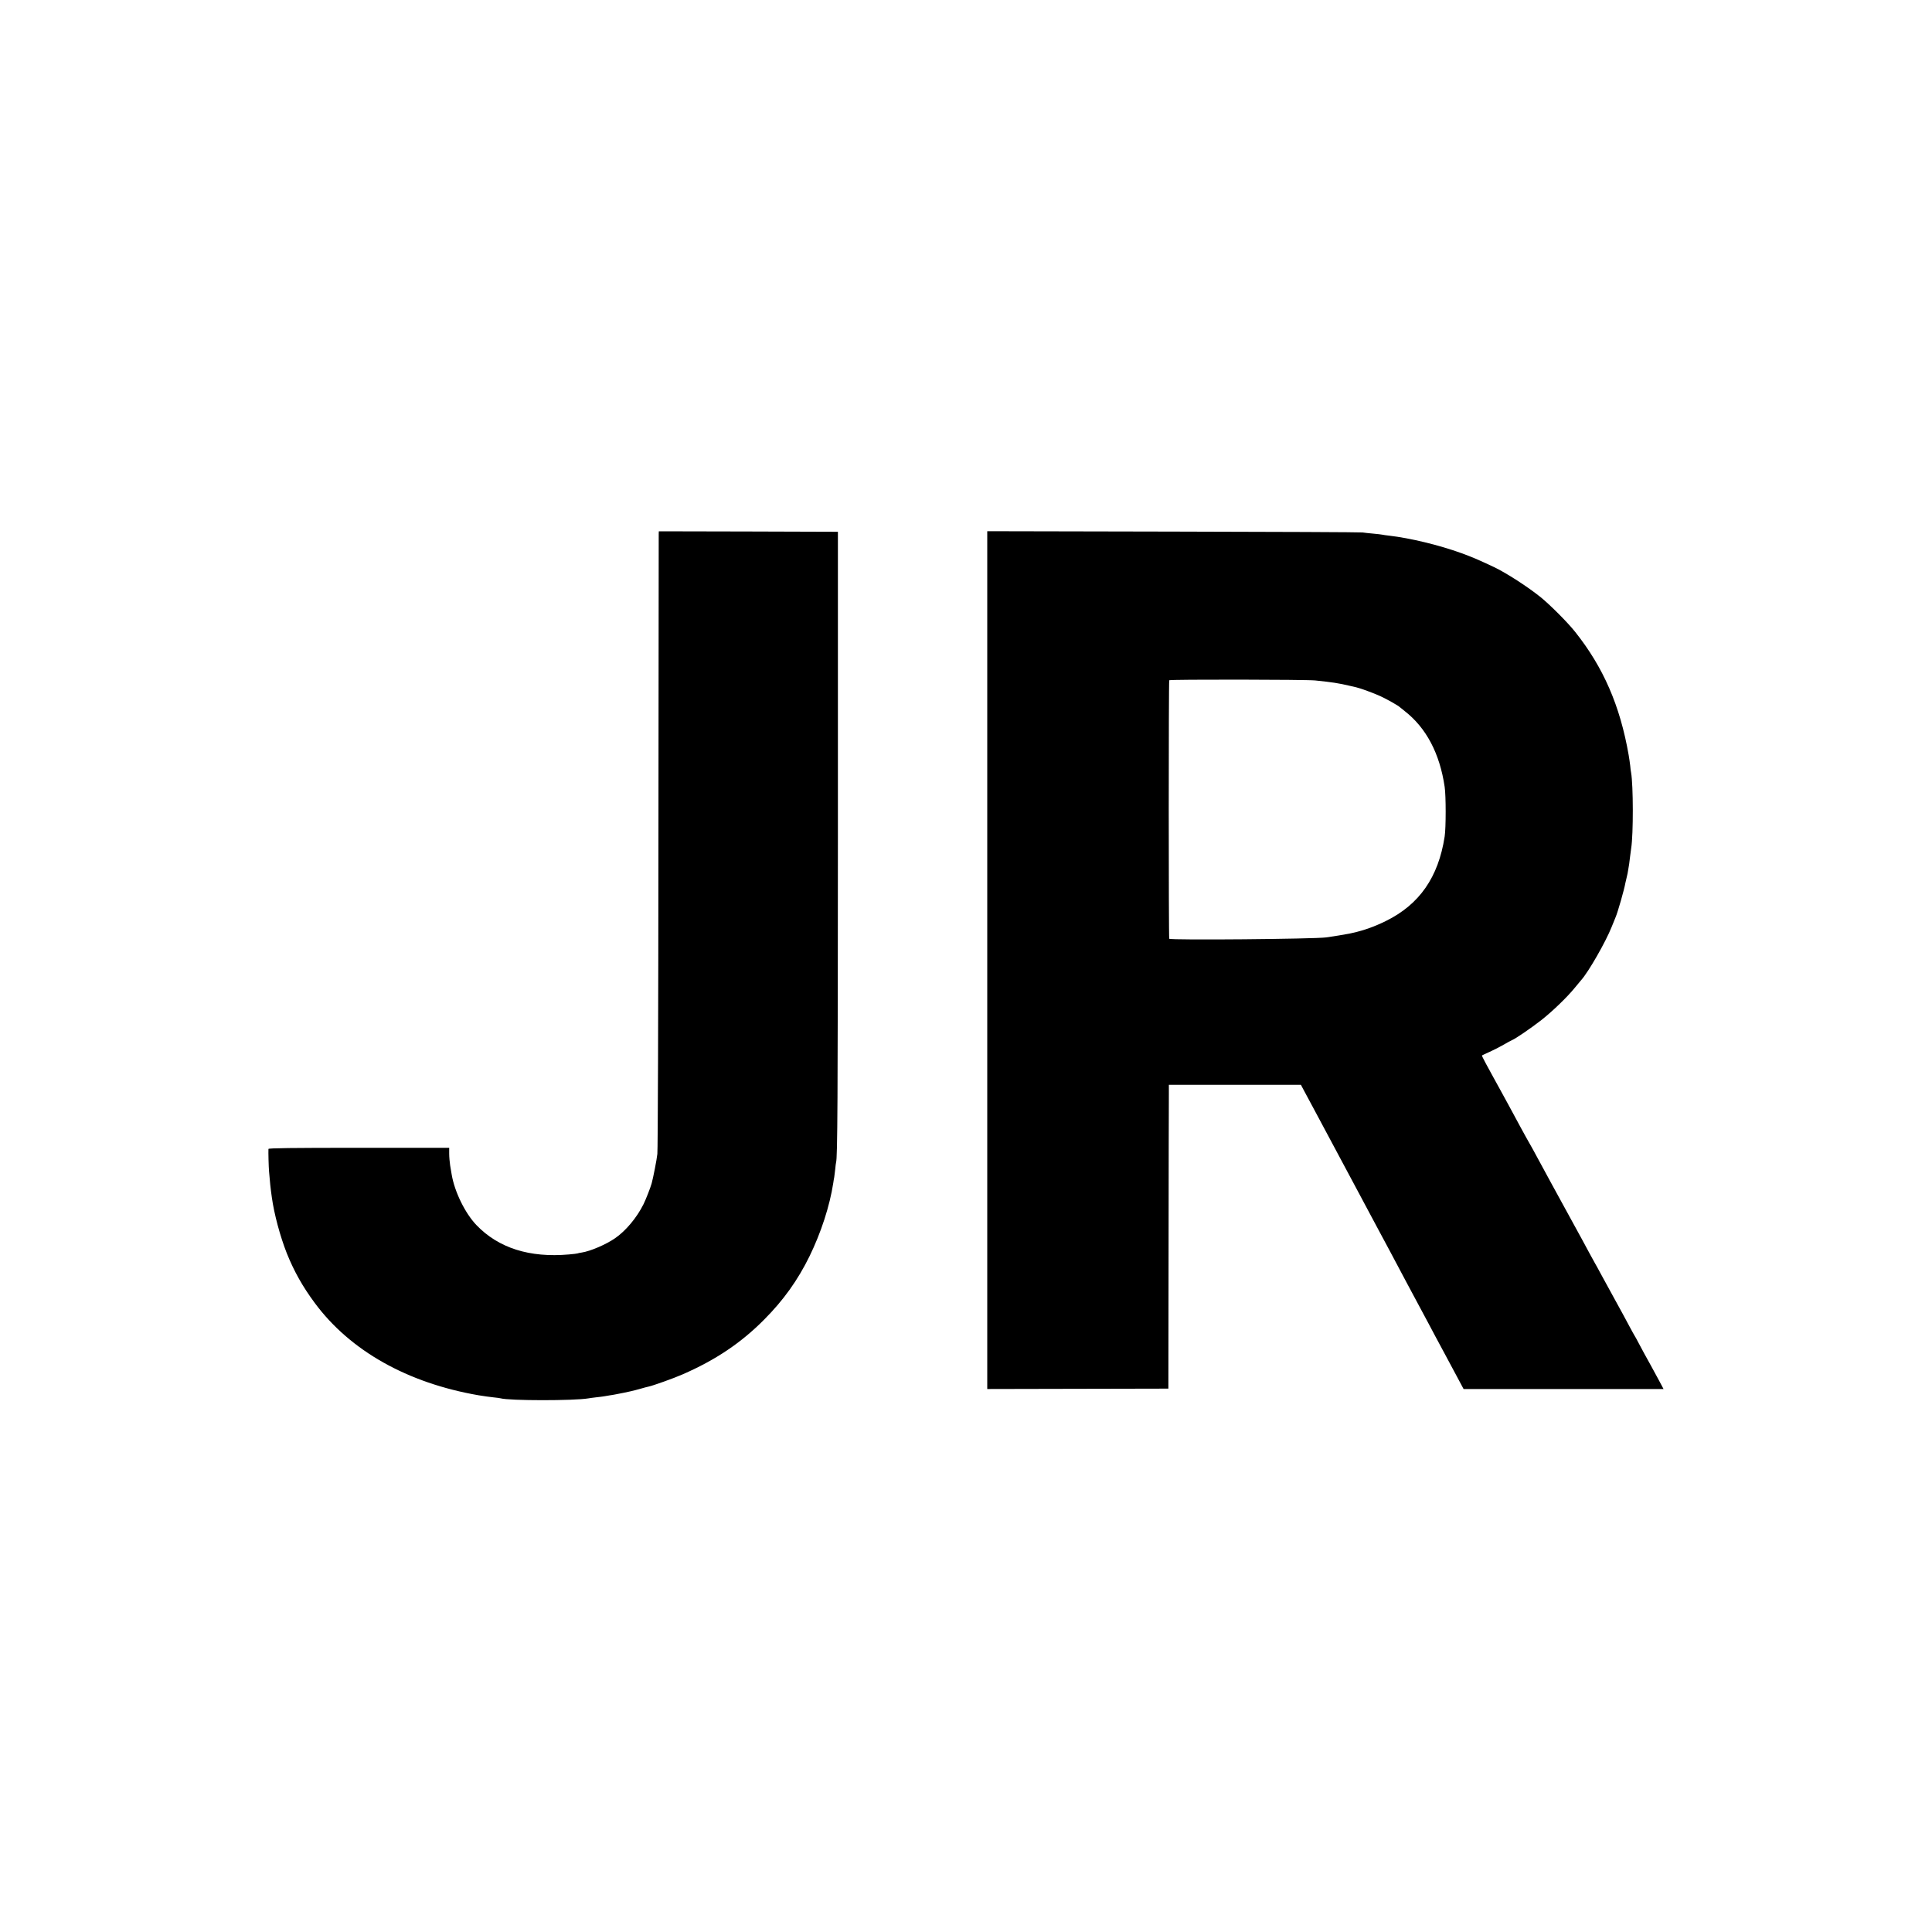
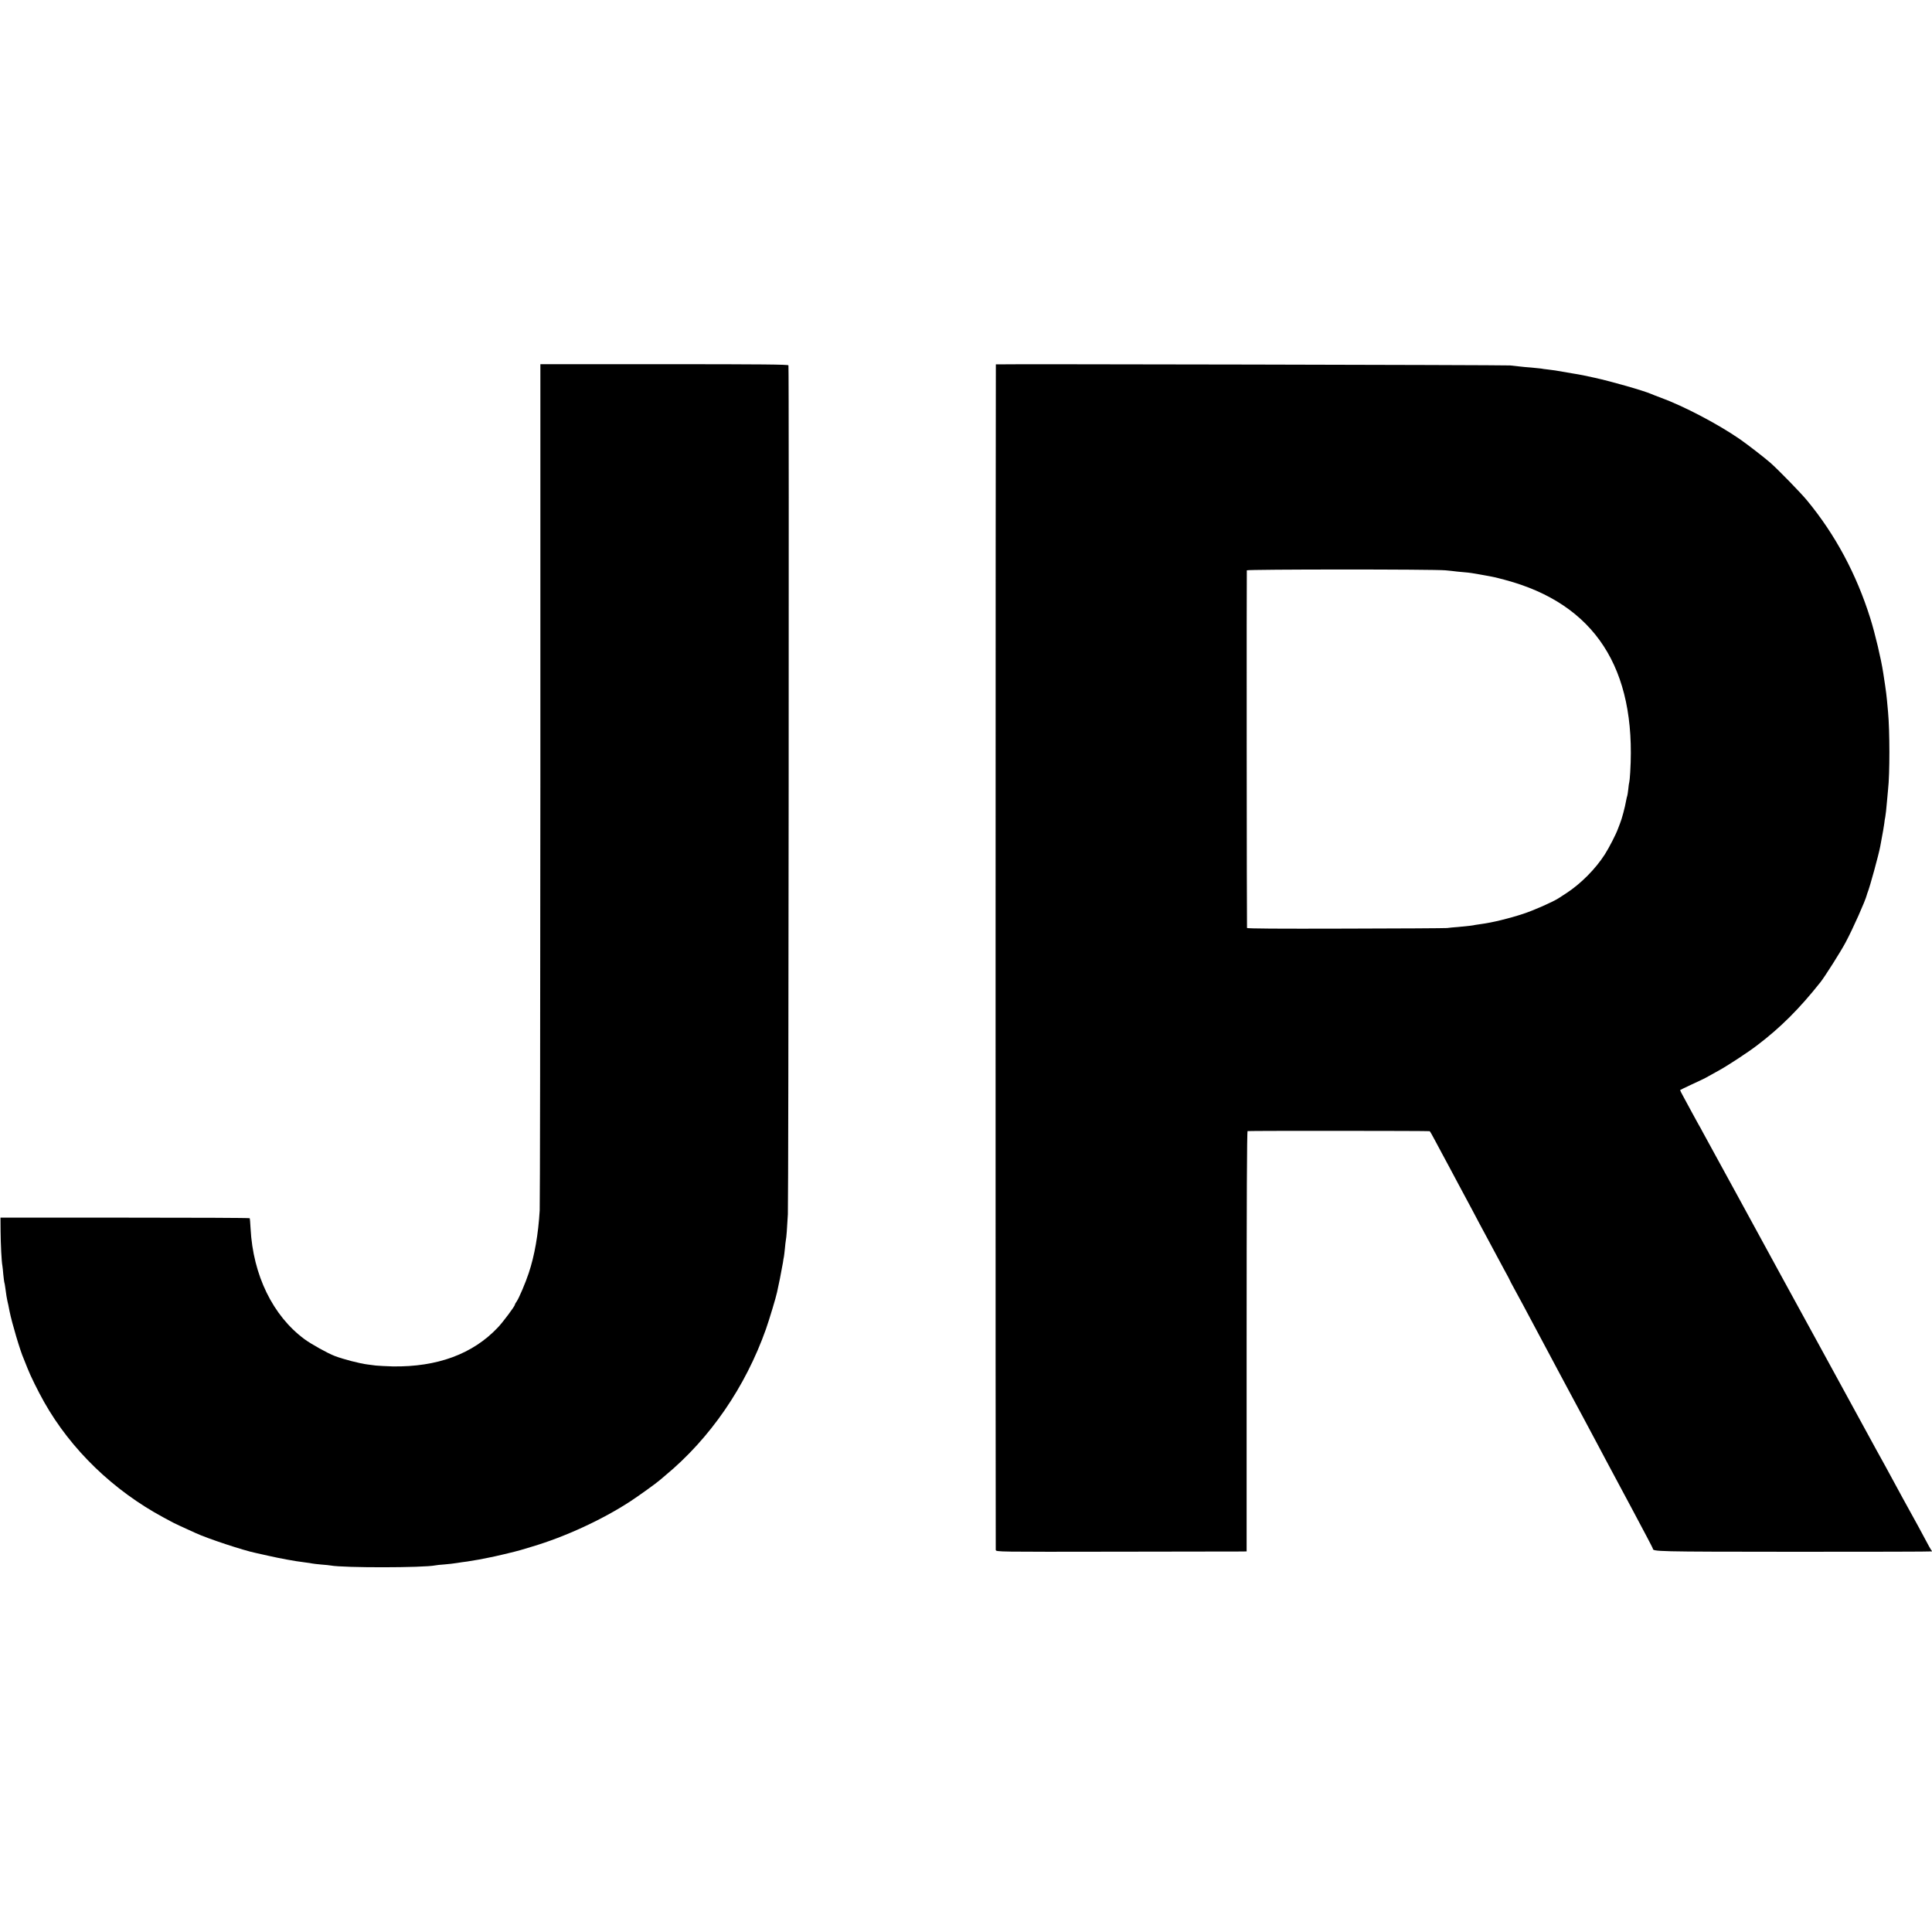
<svg xmlns="http://www.w3.org/2000/svg" version="1.0" width="2000pt" height="2000pt" viewBox="0 0 2000 2000" preserveAspectRatio="xMidYMid meet">
  <g transform="translate(0,2000) scale(0.1,-0.1)" fill="#000000" stroke="none">
-     <path d="M6819 14473 c0 -16 -1 -1450 -3 -3188 -1 -1738 -6 -3191 -11 -3230 -6 -58 -43 -247 -59 -305 -12 -44 -62 -171 -84 -215 -70 -141 -184 -277 -296 -354 -93 -64 -253 -133 -343 -147 -21 -3 -40 -7 -43 -9 -3 -2 -44 -7 -90 -11 -408 -36 -730 66 -959 305 -117 123 -225 344 -255 521 -3 19 -10 62 -16 95 -5 33 -10 88 -10 122 l0 61 -935 0 c-695 0 -935 -3 -936 -12 -2 -31 2 -187 6 -231 10 -117 17 -187 20 -203 1 -9 6 -39 9 -67 24 -173 85 -401 155 -579 75 -186 163 -344 290 -515 366 -494 959 -828 1696 -955 50 -8 118 -18 150 -21 33 -3 67 -8 75 -10 93 -26 762 -26 910 -1 14 3 50 7 81 11 31 3 67 8 80 10 13 3 39 7 59 10 20 3 47 7 60 10 127 24 195 40 254 57 38 11 78 22 90 24 41 8 263 87 351 126 342 149 606 326 846 568 200 201 347 407 469 655 120 246 209 520 246 759 3 21 7 48 10 60 2 11 6 48 10 81 3 33 7 66 9 72 15 47 18 624 19 3398 l0 3130 -927 3 -927 2 -1 -27z" />
-     <path d="M10220 10061 l0 -4440 938 2 937 2 2 1470 c1 809 2 1516 3 1573 l0 102 683 0 684 0 25 -47 c27 -49 55 -101 125 -233 22 -41 126 -235 230 -430 105 -195 212 -395 238 -445 26 -49 62 -117 80 -150 18 -33 70 -130 115 -215 46 -85 95 -177 110 -205 15 -27 53 -99 85 -160 32 -60 70 -132 85 -160 15 -27 49 -90 75 -140 26 -49 60 -112 75 -140 15 -27 49 -90 75 -140 46 -87 99 -187 155 -290 15 -27 68 -127 119 -222 l92 -172 1035 0 1035 0 -49 92 c-54 100 -113 208 -149 272 -12 22 -38 72 -59 110 -20 39 -40 75 -44 80 -4 6 -29 51 -55 100 -26 50 -96 178 -155 285 -59 107 -124 227 -145 265 -21 39 -45 84 -55 100 -10 17 -34 62 -55 100 -34 64 -116 215 -185 340 -45 81 -378 691 -405 743 -15 26 -30 54 -35 62 -12 18 -158 287 -213 390 -22 41 -59 109 -82 150 -23 41 -58 104 -77 140 -19 36 -54 100 -78 143 -23 43 -41 79 -39 81 2 2 38 18 79 37 41 18 107 52 145 74 39 23 78 44 88 48 34 13 193 122 299 204 115 90 268 237 349 336 28 34 58 71 68 82 74 82 253 394 315 550 15 39 34 84 41 101 22 51 89 285 101 354 3 14 9 41 14 60 5 19 12 53 15 75 4 22 8 50 10 61 2 12 6 48 10 80 4 33 9 70 11 84 23 142 22 652 -1 782 -3 13 -7 44 -9 71 -3 26 -10 75 -16 110 -89 512 -262 909 -555 1277 -76 96 -258 278 -355 357 -135 109 -360 254 -485 313 -175 82 -225 103 -337 144 -232 84 -531 156 -748 181 -30 3 -62 8 -70 10 -8 2 -51 7 -95 11 -44 4 -93 9 -110 12 -16 3 -897 7 -1957 9 l-1928 4 0 -4440z m3395 2895 c175 -18 242 -28 360 -56 28 -6 57 -13 65 -15 41 -9 183 -61 248 -91 68 -31 190 -100 202 -114 3 -3 25 -21 50 -40 224 -174 364 -439 415 -785 14 -92 14 -425 0 -515 -65 -422 -262 -704 -610 -875 -116 -57 -222 -95 -337 -121 -10 -2 -28 -6 -40 -9 -28 -6 -192 -33 -239 -39 -134 -17 -1609 -30 -1625 -14 -7 8 -7 2664 0 2676 6 10 1417 8 1511 -2z" />
+     <path d="M5594 11908 c-1 -2378 -4 -4375 -7 -4438 -15 -249 -53 -468 -114 -650 -33 -100 -101 -259 -124 -292 -11 -14 -19 -30 -19 -35 -1 -15 -124 -181 -178 -237 -259 -273 -625 -408 -1087 -401 -66 2 -145 6 -175 9 -30 4 -68 9 -85 11 -77 9 -251 54 -340 88 -75 29 -244 123 -313 174 -328 242 -533 664 -558 1145 -3 56 -7 104 -9 107 -2 4 -583 6 -1292 6 l-1288 0 1 -140 c1 -133 10 -317 19 -360 2 -11 6 -50 9 -87 4 -36 8 -72 10 -80 3 -7 7 -31 10 -53 10 -76 17 -120 23 -145 8 -32 8 -34 22 -105 24 -119 110 -410 146 -490 7 -16 25 -61 40 -100 32 -82 107 -233 172 -349 277 -491 715 -915 1238 -1196 44 -24 87 -47 95 -51 12 -7 102 -49 235 -109 125 -58 499 -181 622 -206 12 -2 69 -15 125 -28 57 -13 144 -31 195 -40 92 -17 103 -18 198 -31 28 -3 57 -8 65 -10 8 -2 51 -7 95 -11 44 -3 88 -8 98 -10 134 -25 958 -24 1082 1 11 3 54 7 95 10 41 3 100 10 130 15 30 5 78 12 105 15 28 4 82 13 120 20 39 8 85 17 102 20 48 8 281 63 333 79 25 8 79 24 120 36 340 101 724 278 1015 468 87 57 268 187 302 217 6 5 33 28 59 50 465 385 830 916 1043 1516 37 106 104 329 115 382 3 12 16 76 30 142 13 66 27 140 31 165 3 25 8 52 10 60 2 8 6 46 10 83 3 37 8 77 10 88 6 28 13 122 21 269 7 127 13 8765 6 8788 -3 9 -269 12 -1286 12 l-1282 0 0 -4322z" />
+     <path d="M10309 16228 c-3 -8 -4 -12256 -1 -12273 3 -20 10 -20 1260 -18 691 1 1275 2 1297 2 l40 1 0 2175 c0 1443 3 2175 10 2176 33 4 1878 3 1885 -1 4 -3 28 -43 52 -90 25 -47 59 -110 75 -140 17 -30 52 -95 78 -145 26 -49 62 -117 80 -150 64 -118 119 -221 150 -280 42 -81 120 -226 160 -300 18 -33 52 -96 75 -140 24 -44 69 -129 101 -188 33 -59 59 -109 59 -111 0 -2 19 -39 43 -82 24 -44 67 -124 97 -179 29 -55 65 -122 80 -150 15 -27 51 -95 80 -150 57 -108 62 -117 232 -435 64 -118 135 -251 158 -295 23 -44 55 -102 70 -130 15 -27 51 -95 80 -150 29 -55 65 -122 80 -150 15 -27 53 -99 85 -160 32 -60 152 -285 267 -499 114 -213 208 -392 208 -396 0 -32 14 -33 1460 -34 787 0 1430 1 1430 4 0 4 -4 10 -9 15 -5 6 -32 55 -61 110 -29 55 -61 114 -71 132 -10 18 -35 63 -55 100 -20 37 -45 82 -54 98 -10 17 -35 62 -55 100 -65 121 -162 299 -182 335 -42 74 -54 97 -408 745 -147 270 -280 513 -295 540 -71 129 -326 596 -353 645 -36 66 -437 802 -480 880 -17 30 -40 73 -52 95 -22 39 -237 433 -298 545 -16 30 -37 69 -47 85 -10 17 -38 68 -63 115 -25 47 -64 118 -86 159 -23 41 -40 75 -38 77 1 2 56 28 122 59 66 30 128 60 139 66 19 11 48 27 146 81 90 50 299 187 390 257 241 183 435 376 655 653 44 55 212 320 261 413 75 140 204 430 219 490 1 6 5 17 8 25 23 55 115 392 131 477 30 159 37 204 42 239 2 23 7 53 10 65 5 26 11 82 19 174 3 33 7 83 10 110 19 166 18 609 0 805 -3 30 -7 84 -11 120 -3 36 -12 108 -20 160 -8 52 -17 109 -19 125 -22 144 -84 406 -134 565 -143 456 -363 867 -655 1220 -68 82 -298 318 -381 391 -61 53 -235 188 -313 242 -225 156 -585 345 -822 431 -41 15 -84 32 -95 37 -77 34 -415 131 -590 169 -126 27 -133 29 -170 35 -16 3 -43 7 -60 10 -28 5 -120 21 -175 30 -14 2 -48 7 -76 10 -28 3 -60 7 -72 10 -12 2 -56 6 -99 10 -43 3 -97 8 -120 11 -24 3 -69 8 -100 11 -59 5 -5322 16 -5324 11z m4656 -2132 c39 -4 93 -9 120 -13 28 -3 66 -7 85 -8 32 -2 93 -11 145 -21 11 -2 34 -6 50 -9 17 -3 41 -8 55 -10 14 -3 34 -7 45 -9 11 -2 63 -15 115 -29 928 -248 1361 -914 1296 -1990 -3 -54 -8 -102 -10 -105 -2 -4 -7 -36 -10 -71 -4 -35 -9 -67 -11 -71 -2 -4 -7 -22 -10 -41 -13 -75 -46 -199 -65 -244 -4 -11 -14 -36 -21 -55 -22 -60 -90 -192 -136 -265 -98 -152 -248 -303 -398 -401 -33 -21 -69 -45 -80 -52 -60 -39 -260 -127 -367 -162 -149 -49 -323 -91 -438 -106 -25 -3 -52 -7 -60 -9 -18 -5 -66 -11 -175 -21 -44 -3 -96 -8 -115 -11 -19 -2 -493 -5 -1052 -6 -710 -2 -1018 0 -1019 7 -3 27 -5 3692 -2 3702 4 11 1936 12 2058 0z" />
  </g>
</svg>
